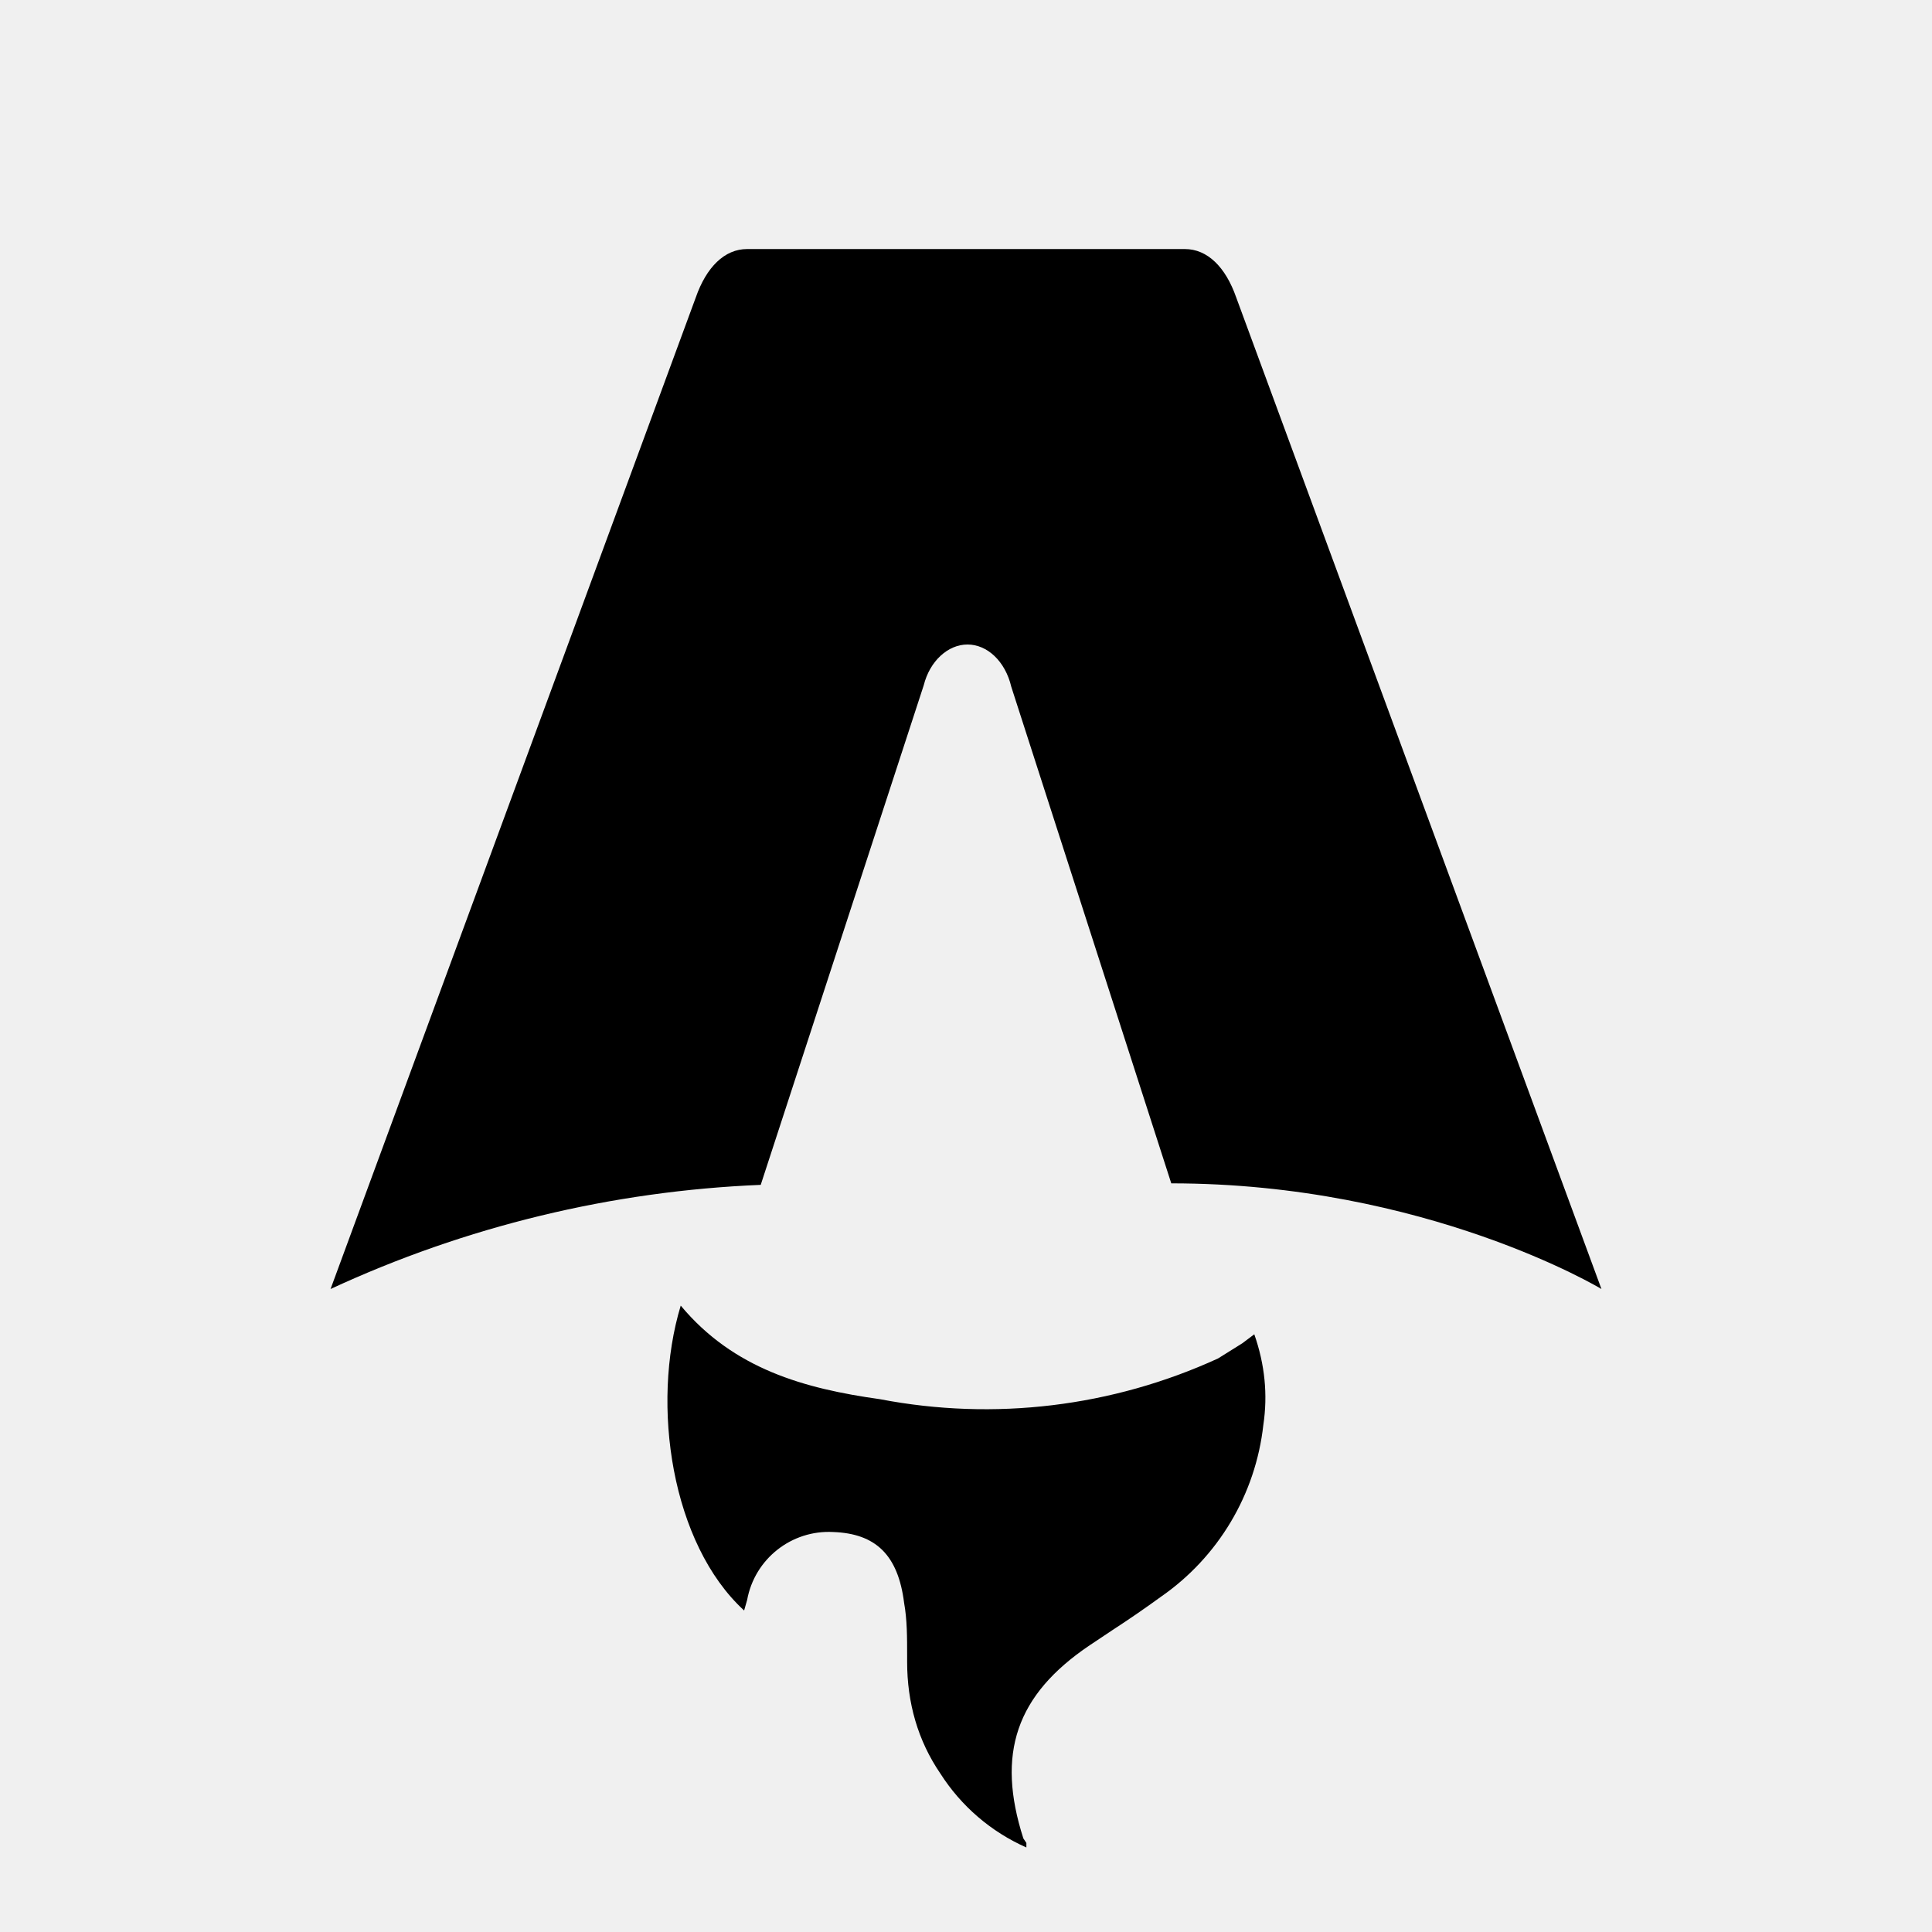
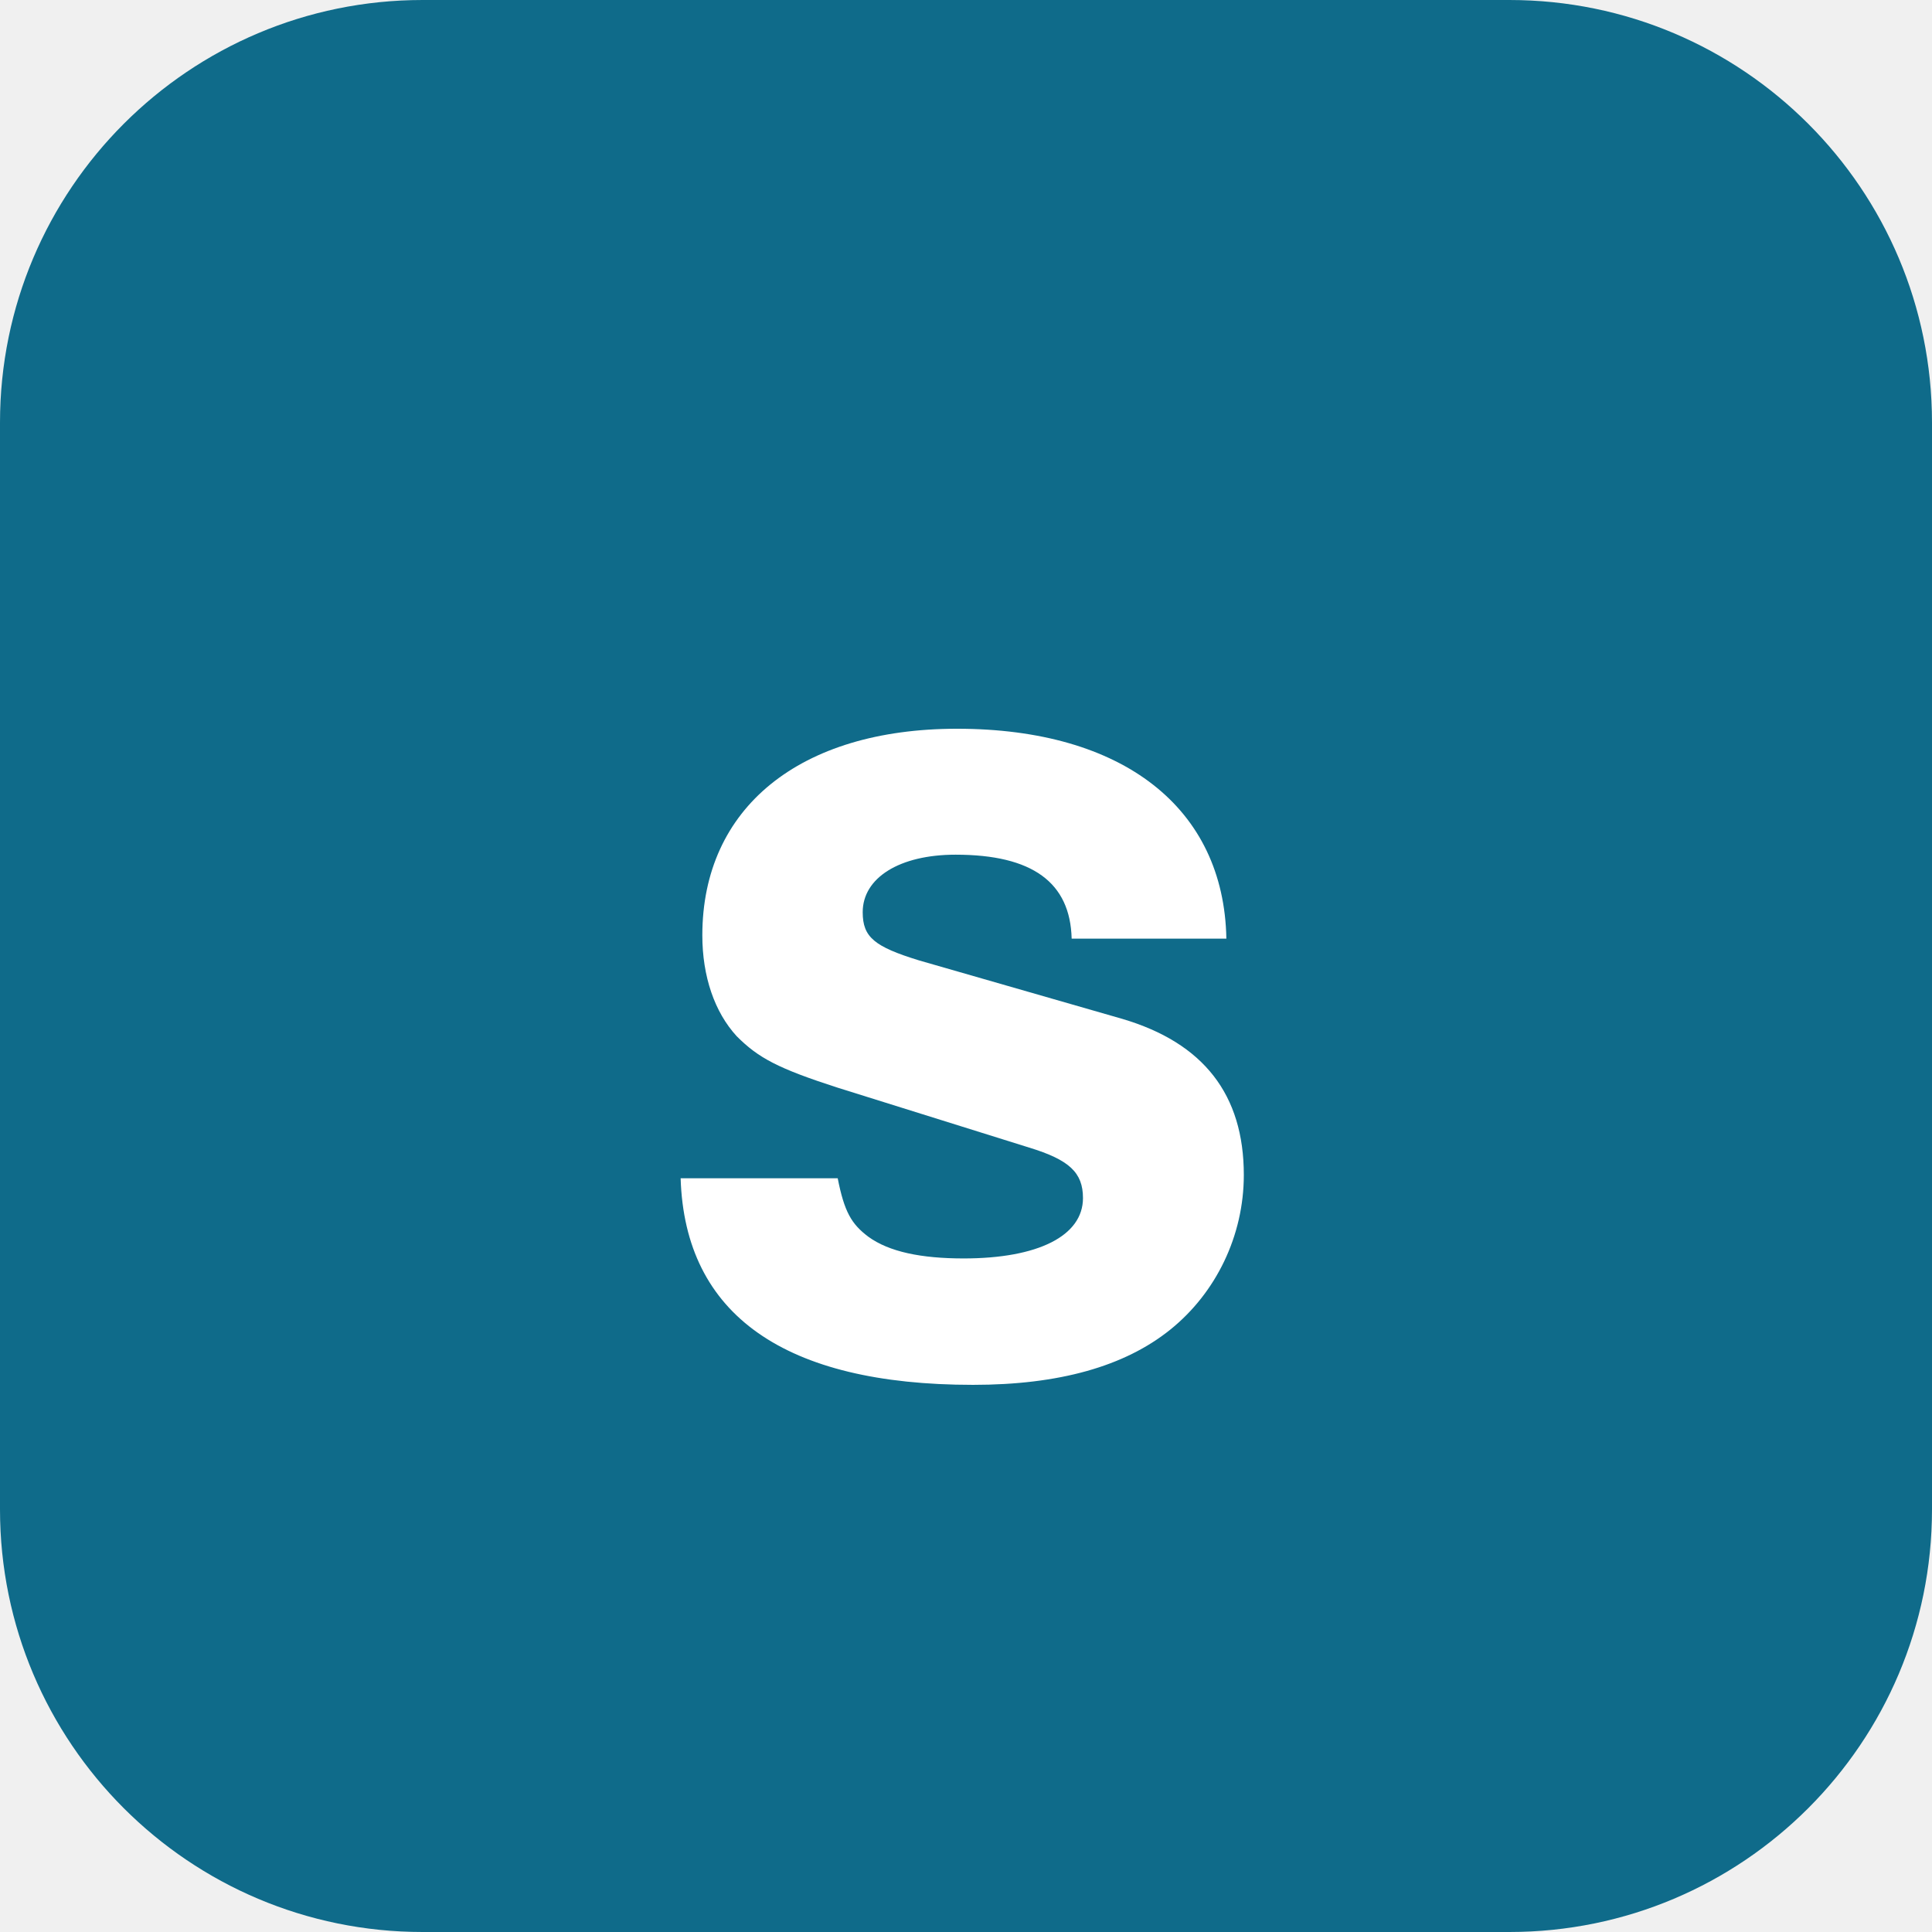
- <svg xmlns="http://www.w3.org/2000/svg" fill="none" viewBox="0 0 128 128">
-   <path d="M50.4 78.5a75.1 75.1 0 0 0-28.5 6.9l24.2-65.7c.7-2 1.9-3.2 3.4-3.2h29c1.5 0 2.7 1.2 3.4 3.2l24.2 65.7s-11.6-7-28.5-7L67 45.5c-.4-1.7-1.6-2.8-2.9-2.8-1.3 0-2.5 1.1-2.9 2.7L50.4 78.5Zm-1.1 28.2Zm-4.2-20.2c-2 6.6-.6 15.8 4.2 20.2a17.5 17.5 0 0 1 .2-.7 5.5 5.5 0 0 1 5.7-4.5c2.8.1 4.3 1.5 4.7 4.7.2 1.1.2 2.3.2 3.5v.4c0 2.7.7 5.2 2.2 7.4a13 13 0 0 0 5.7 4.9v-.3l-.2-.3c-1.8-5.6-.5-9.5 4.4-12.8l1.5-1a73 73 0 0 0 3.2-2.2 16 16 0 0 0 6.8-11.4c.3-2 .1-4-.6-6l-.8.6-1.6 1a37 37 0 0 1-22.4 2.7c-5-.7-9.7-2-13.2-6.2Z" />
-   <style>
-         path { fill: #000; }
-         @media (prefers-color-scheme: dark) {
-             path { fill: #FFF; }
-         }
-     </style>
+ <svg xmlns="http://www.w3.org/2000/svg" viewBox="0 0 64 64">
+   <rect width="64" height="64" rx="14" fill="#0f6b8a" />
+   <text x="32" y="45" text-anchor="middle" font-family="-apple-system, 'Segoe UI', Helvetica, Arial, sans-serif" font-size="38" font-weight="700" fill="#fff">s</text>
</svg>
